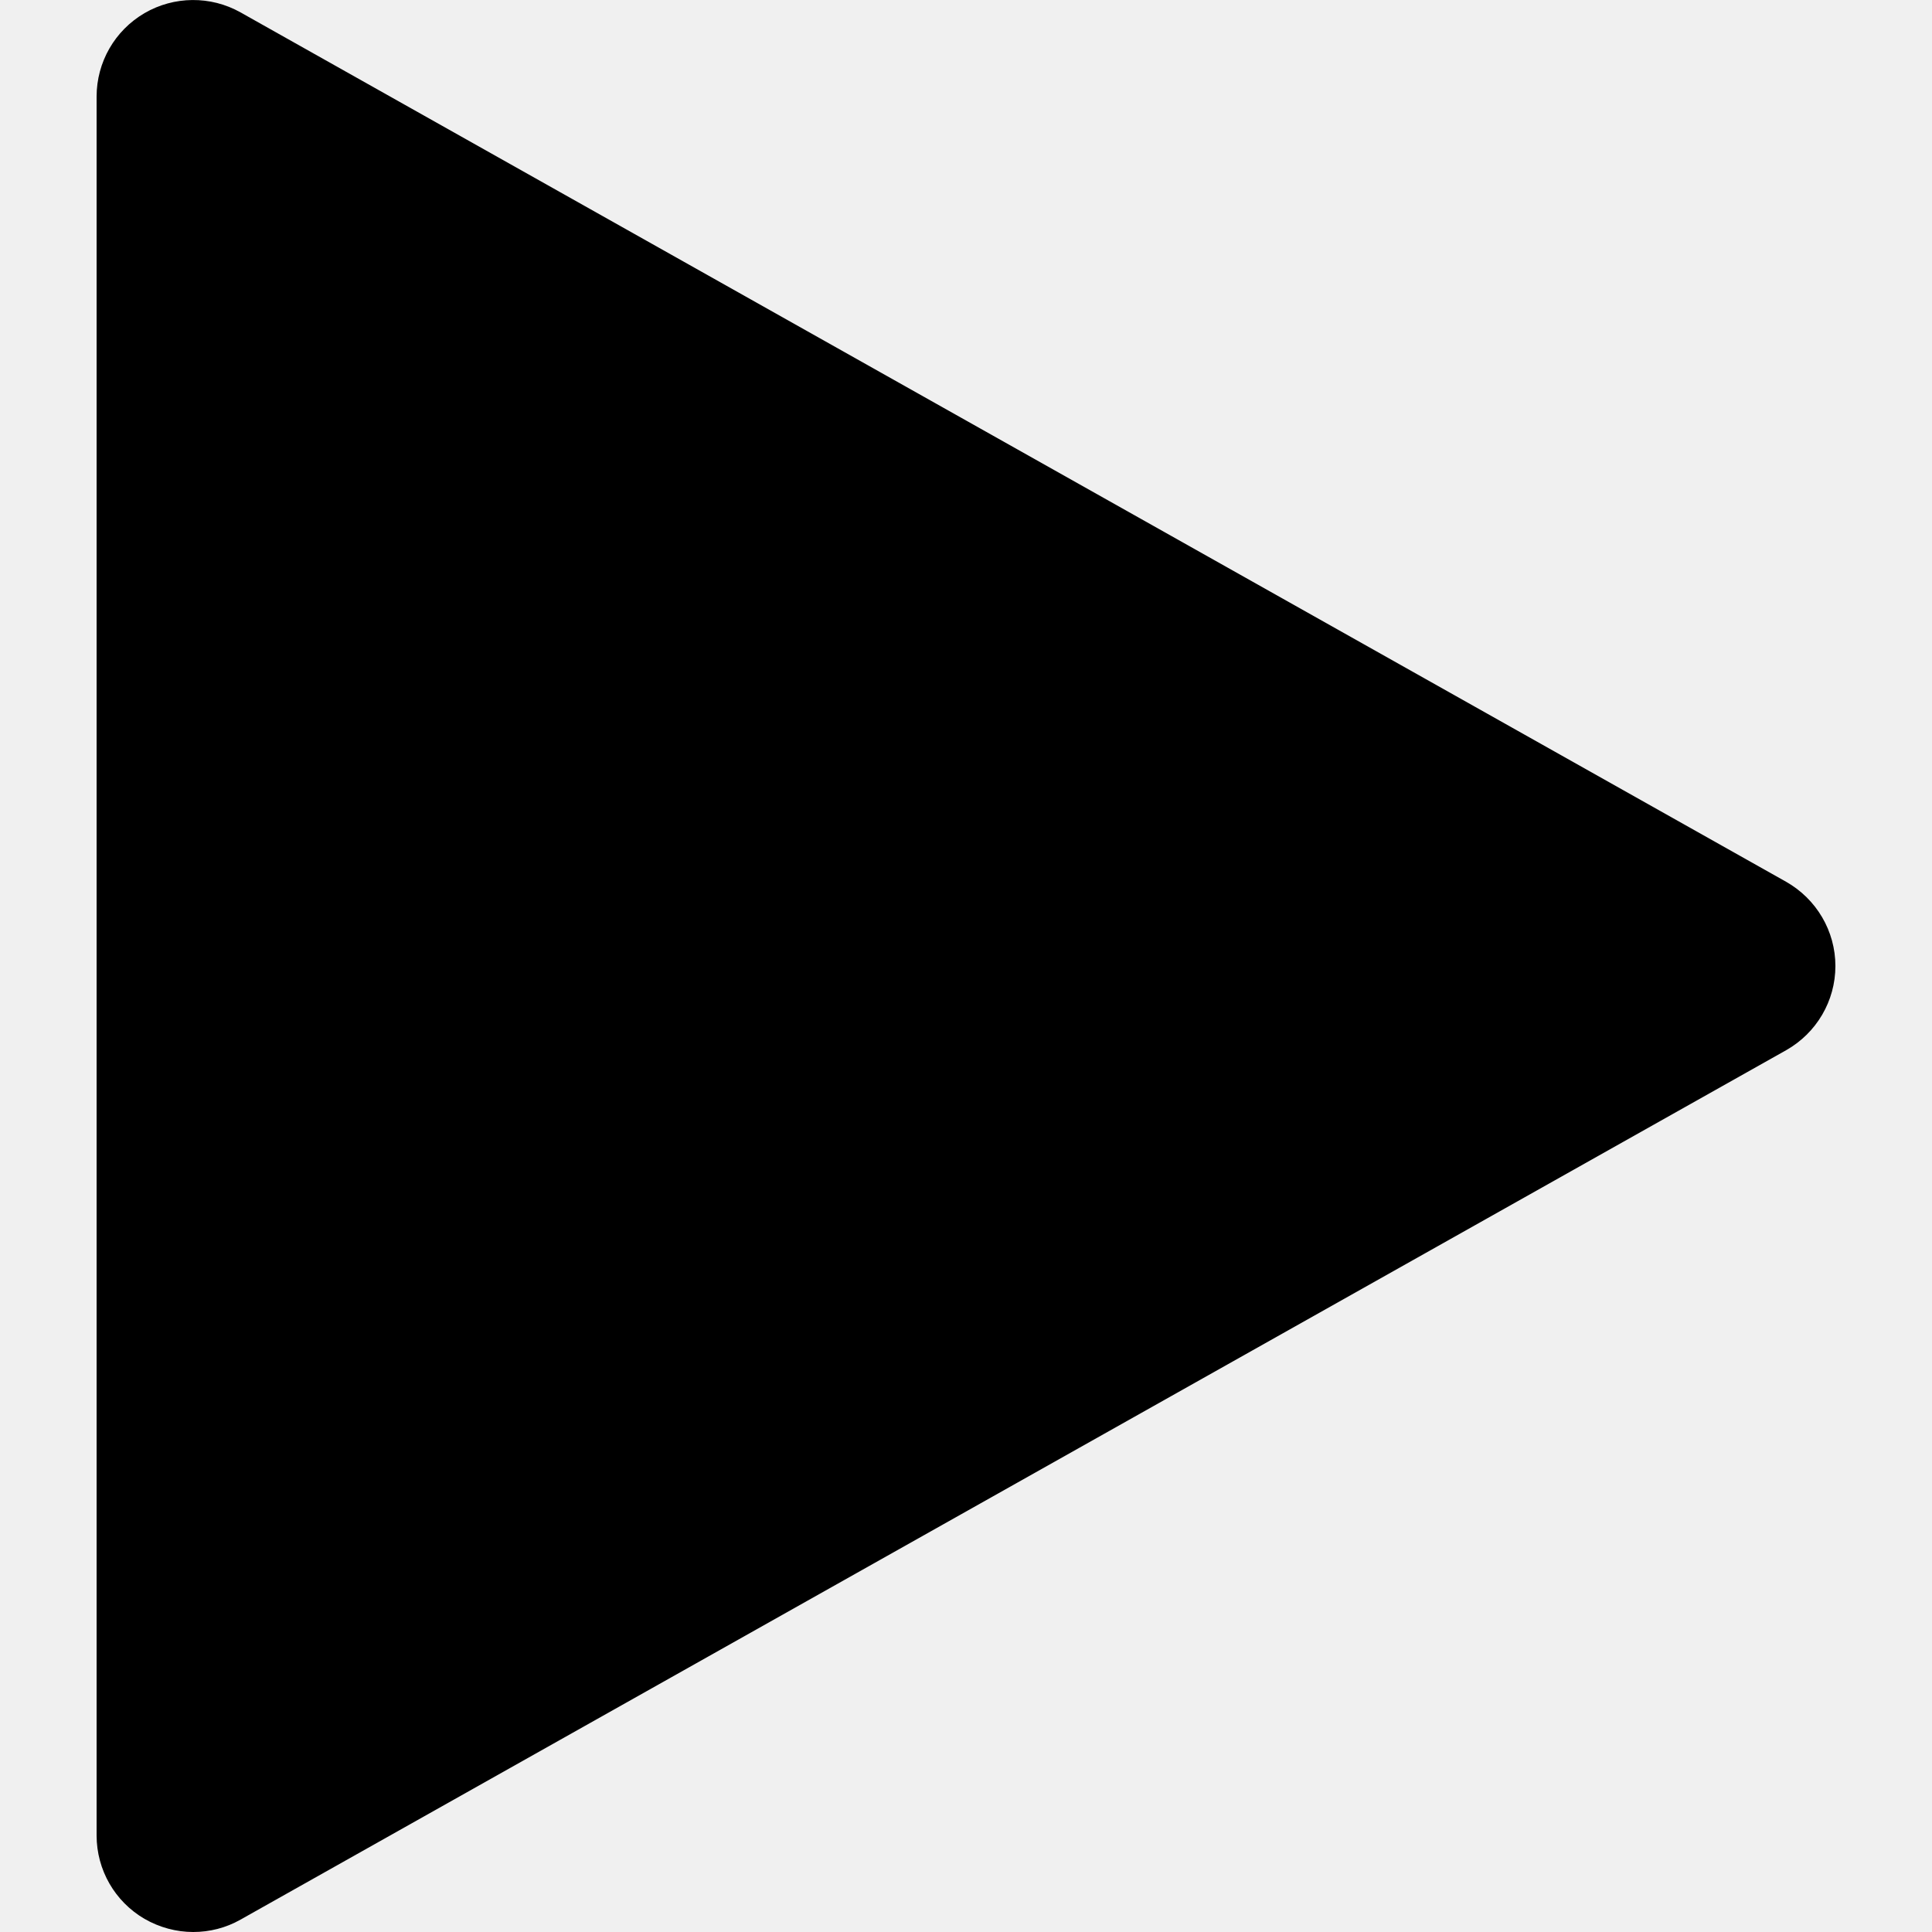
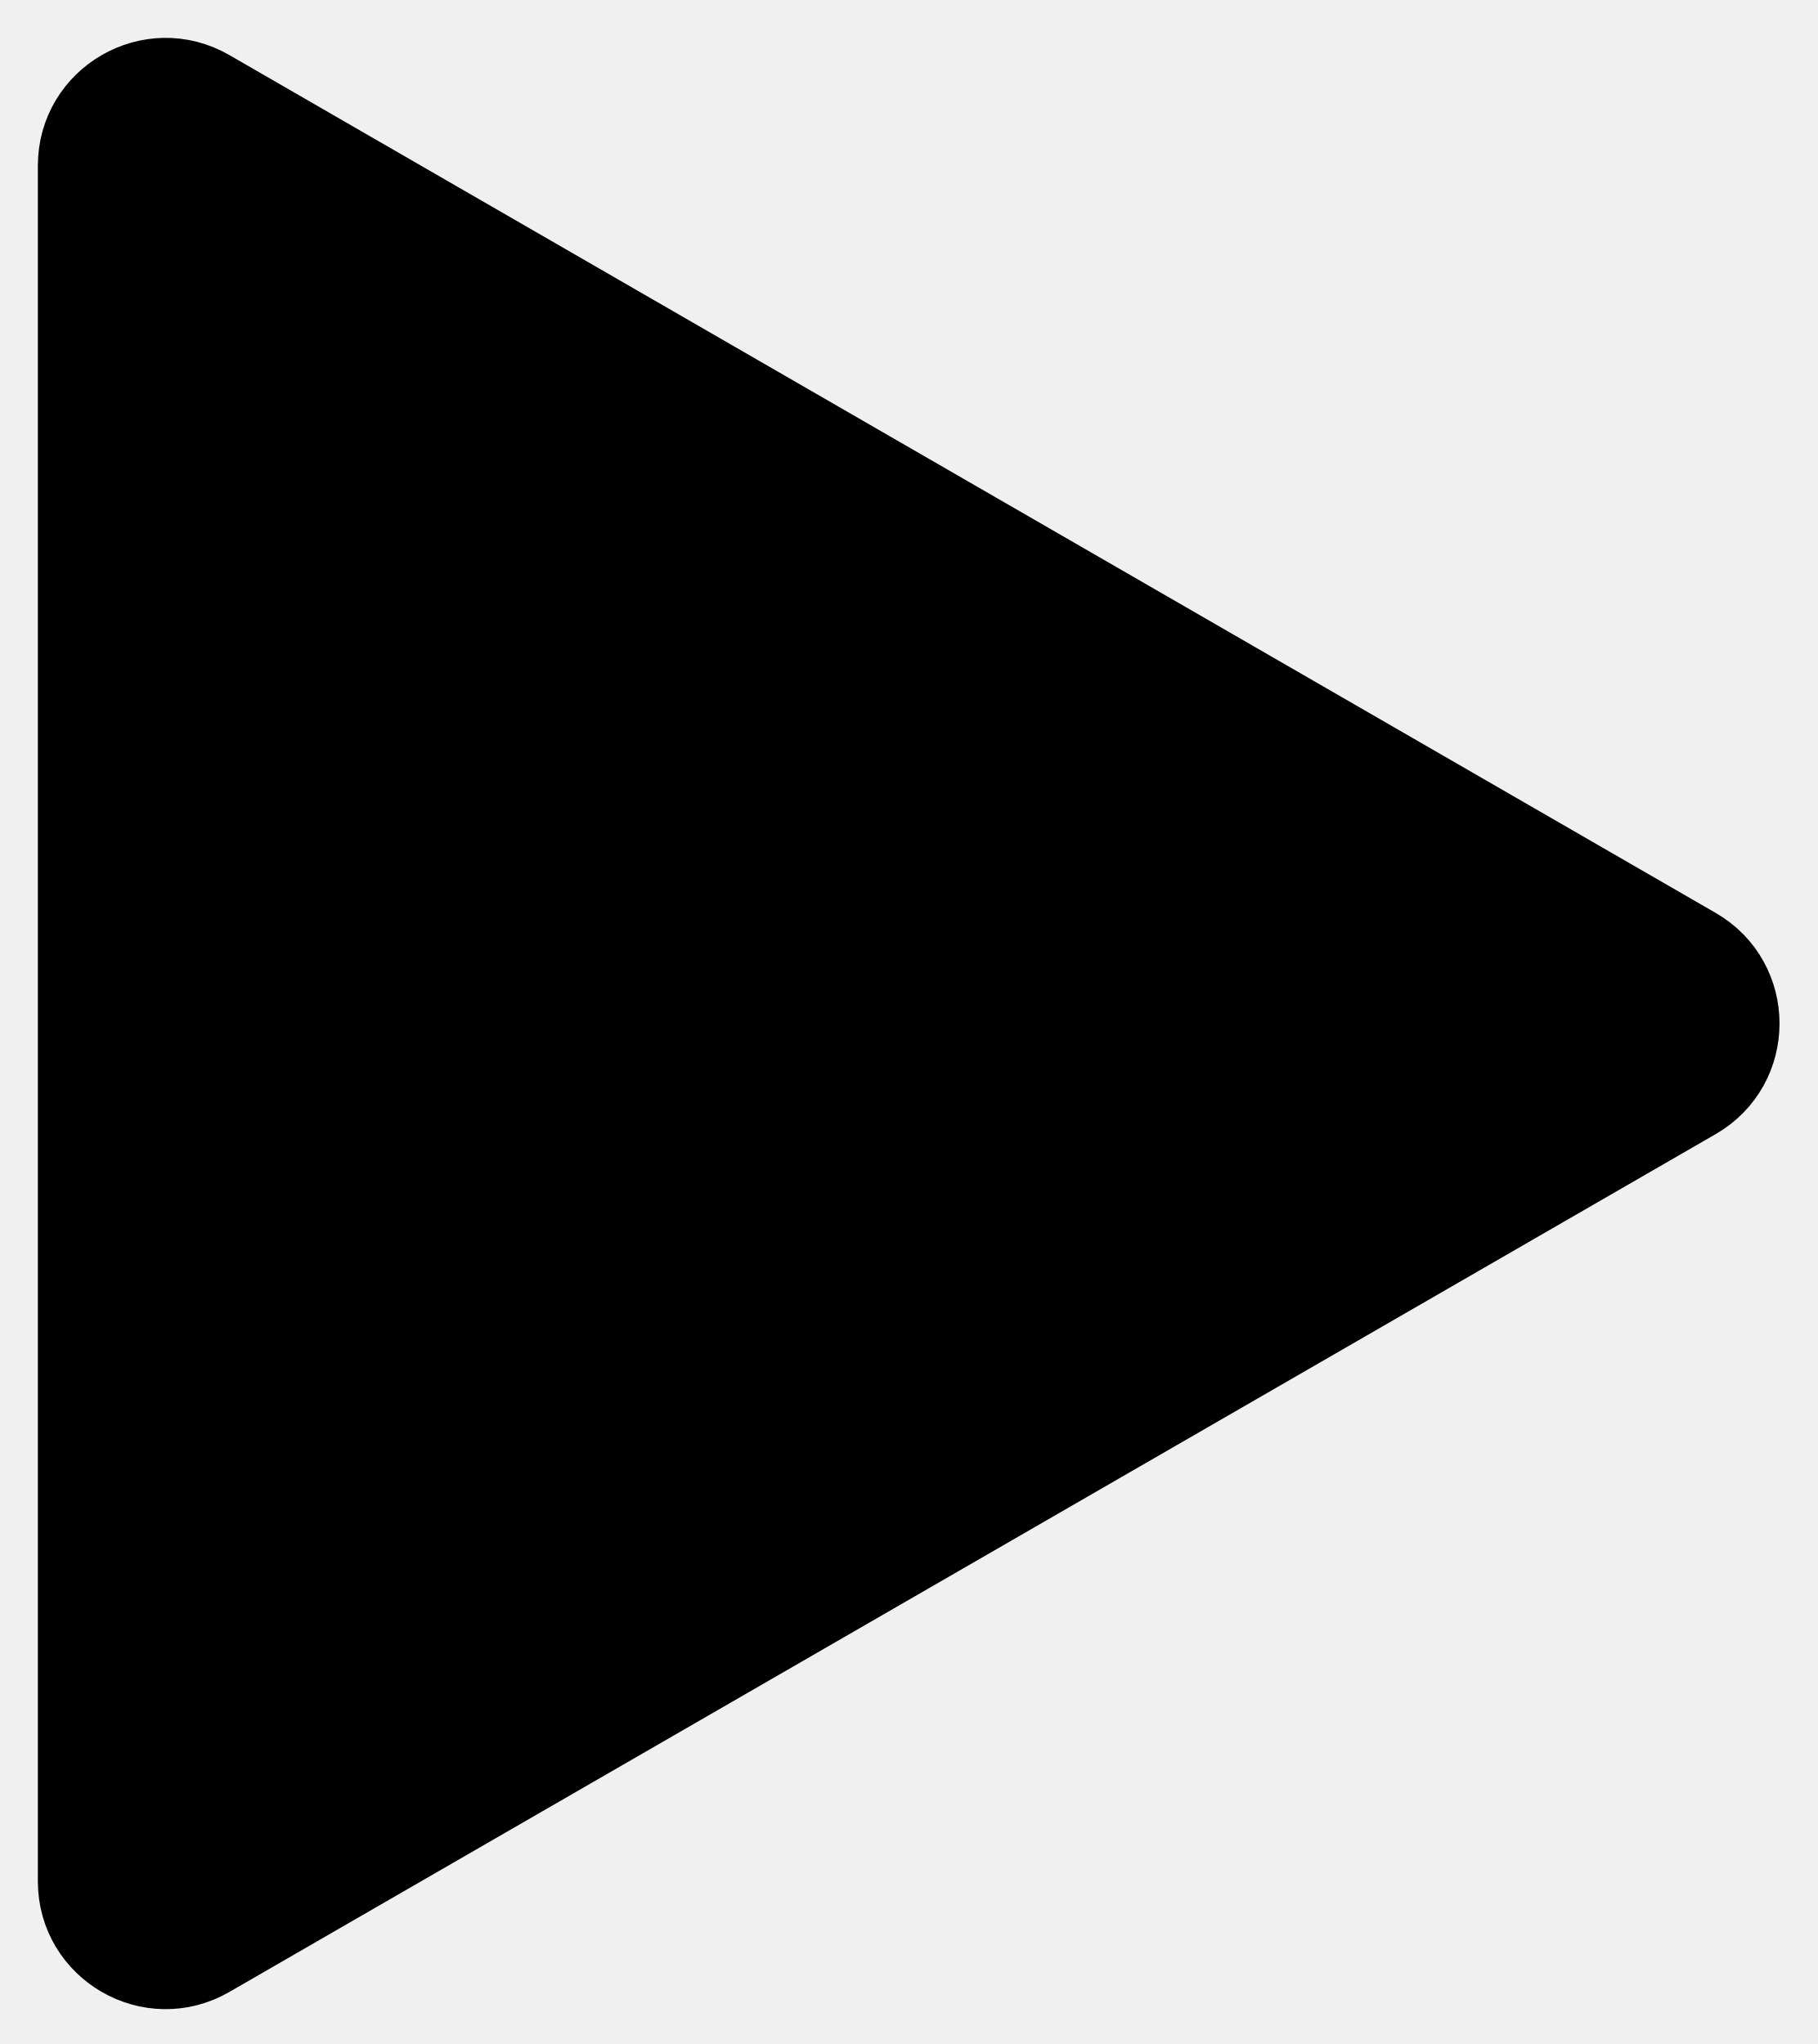
- <svg xmlns="http://www.w3.org/2000/svg" width="25" height="25" viewBox="0 0 25 25" fill="none">
-   <g clip-path="url(#clip0)">
-     <path d="M23.112 11.41L3.112 0.16C2.725 -0.057 2.252 -0.052 1.87 0.17C1.485 0.395 1.25 0.805 1.25 1.25V23.75C1.25 24.195 1.485 24.605 1.87 24.83C2.065 24.942 2.283 25 2.5 25C2.71 25 2.922 24.948 3.112 24.84L23.112 13.59C23.505 13.368 23.75 12.953 23.75 12.5C23.75 12.048 23.505 11.633 23.112 11.41Z" fill="black" />
-   </g>
-   <defs>
-     <clipPath id="clip0">
-       <rect width="25" height="25" fill="white" />
-     </clipPath>
-   </defs>
+ <svg xmlns="http://www.w3.org/2000/svg" width="24" height="27" viewBox="0 0 24 27" fill="none">
+   <path d="M2.78 1.161L22.407 12.492C23.198 12.949 23.198 14.091 22.407 14.548L2.78 25.879C1.989 26.336 1 25.765 1 24.851V2.189C1 1.275 1.989 0.704 2.78 1.161Z" fill="black" />
+   <path d="M22.407 12.492L2.781 1.161C2.662 1.093 2.54 1.054 2.417 1.029L21.39 11.984C22.182 12.441 22.182 13.583 21.39 14.04L1.764 25.371C1.587 25.473 1.4 25.517 1.217 25.524C1.55 26 2.213 26.206 2.781 25.879L22.407 14.548C23.198 14.091 23.198 12.949 22.407 12.492Z" fill="black" />
+   <path d="M2.78 1.161L22.407 12.492C23.198 12.949 23.198 14.091 22.407 14.548L2.78 25.879C1.989 26.336 1 25.765 1 24.851V2.189C1 1.275 1.989 0.704 2.78 1.161Z" stroke="black" stroke-miterlimit="10" />
</svg>
